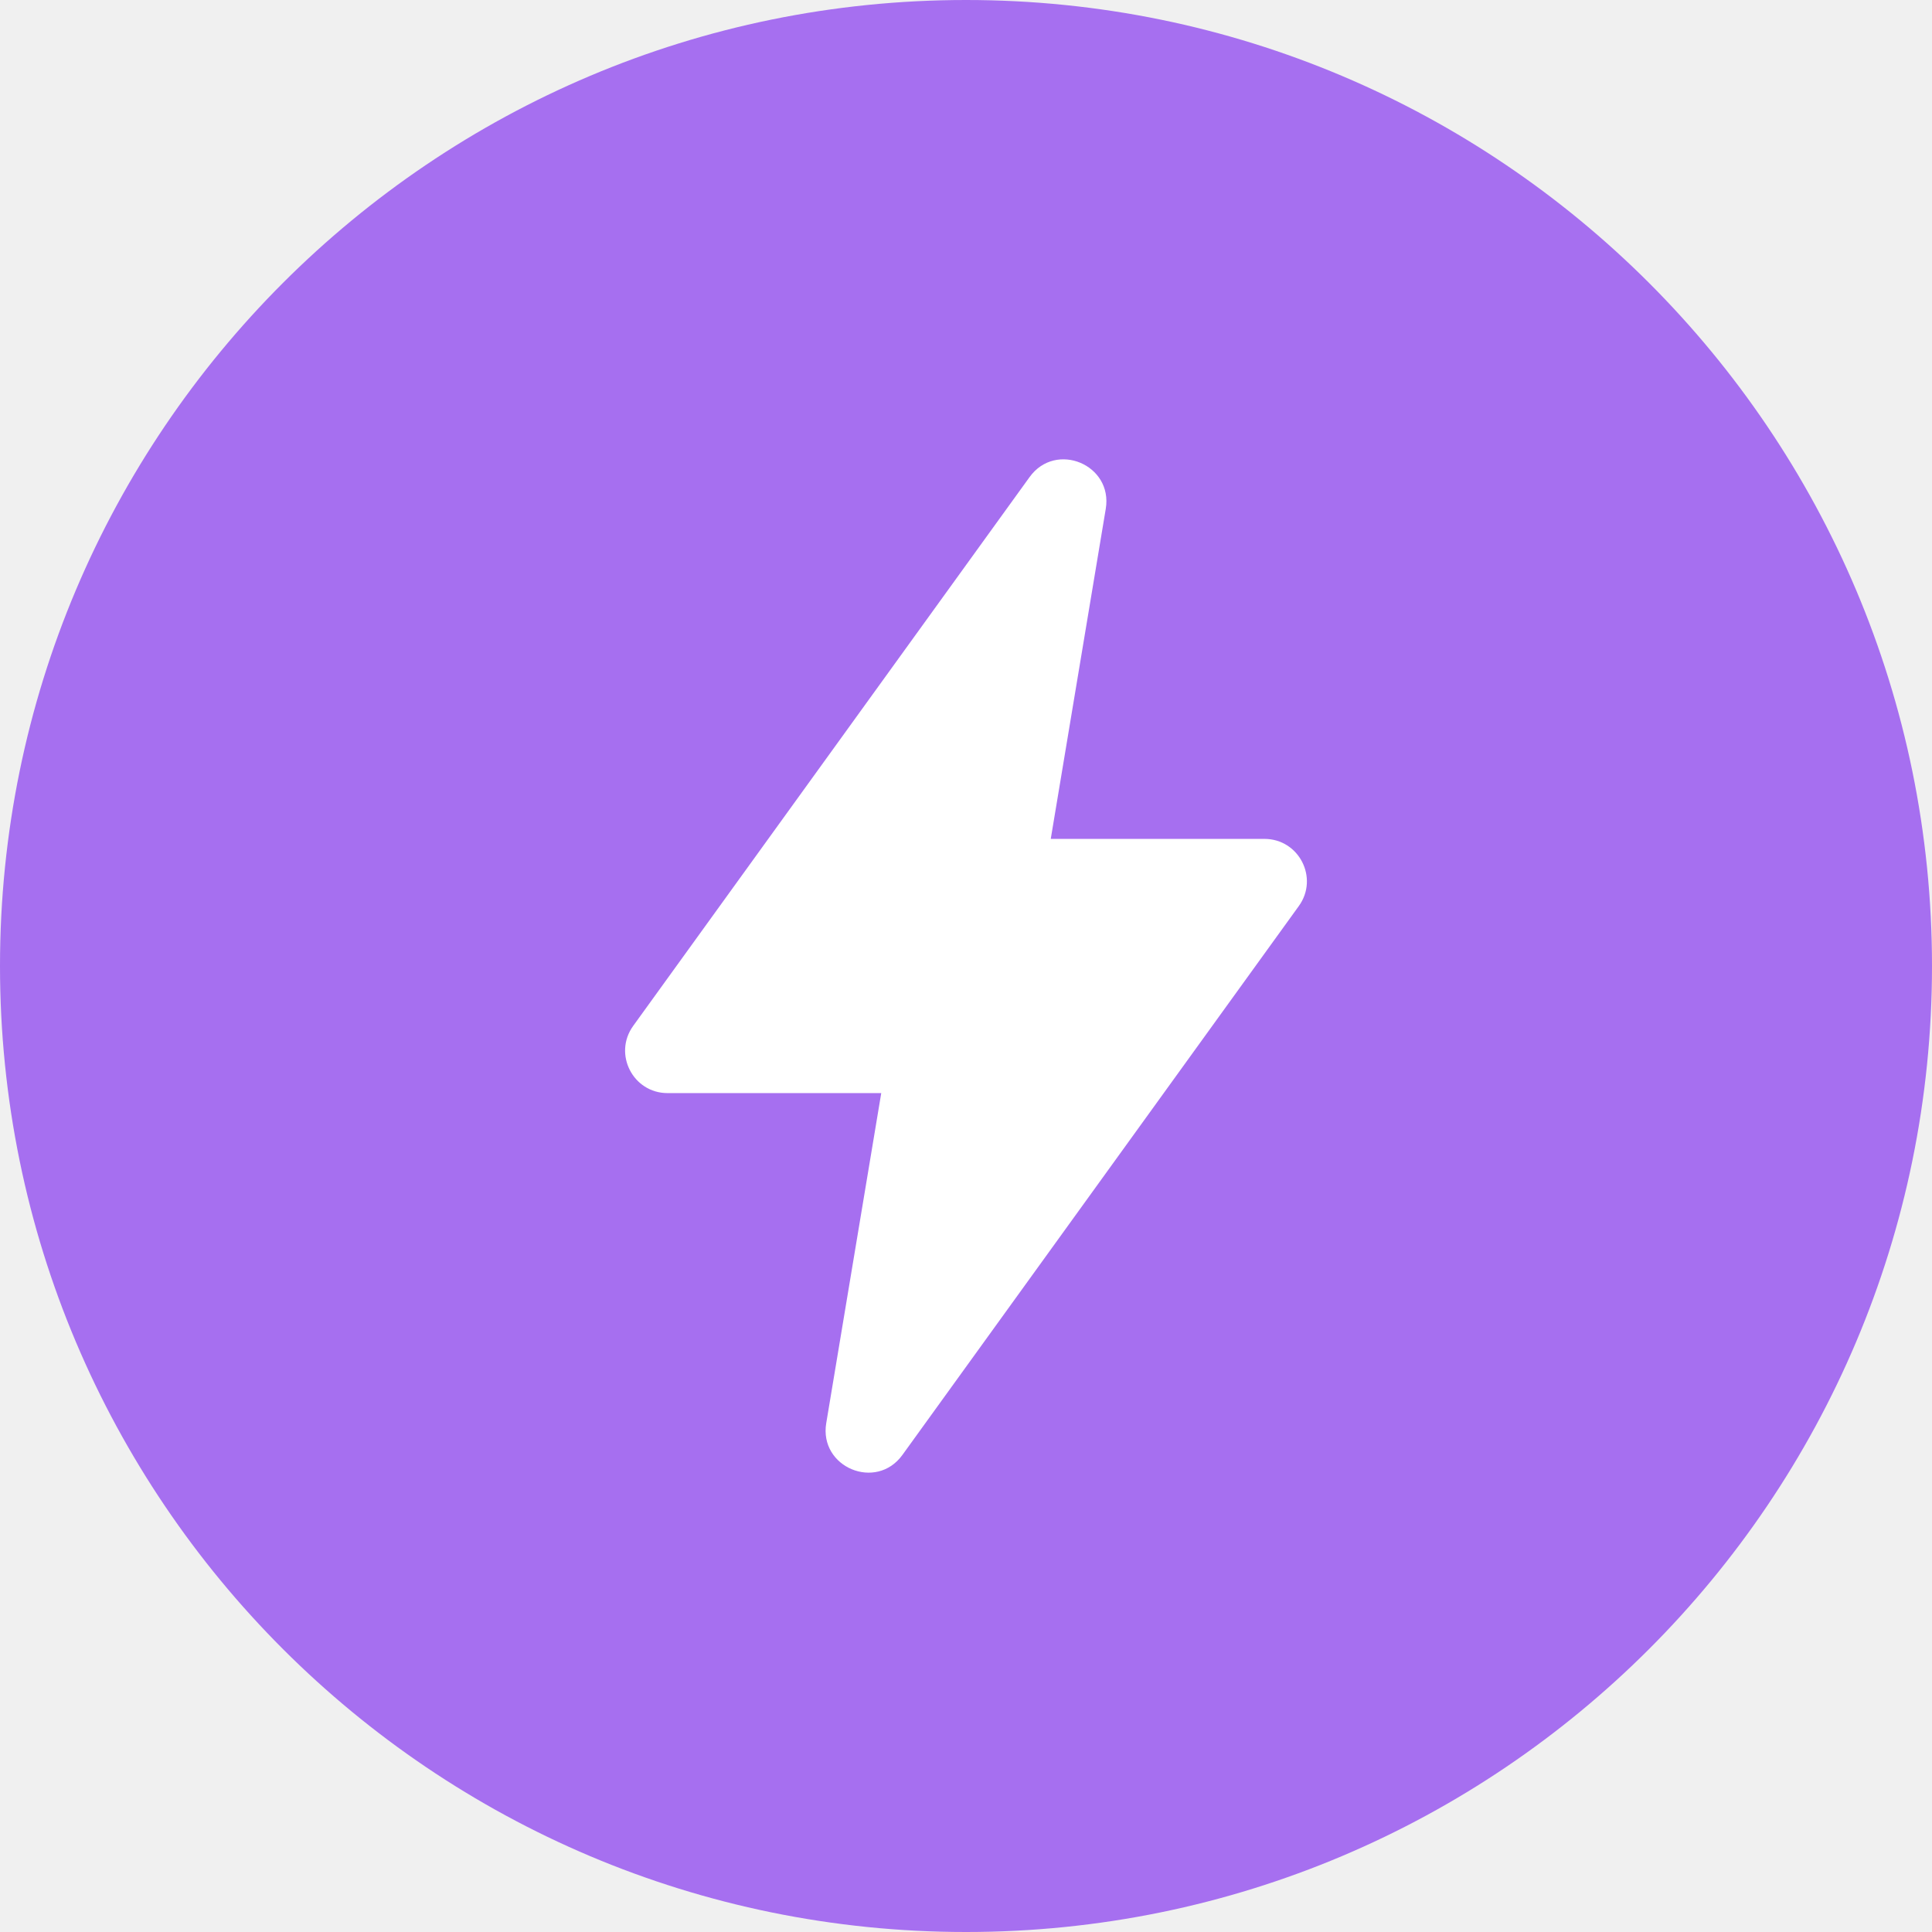
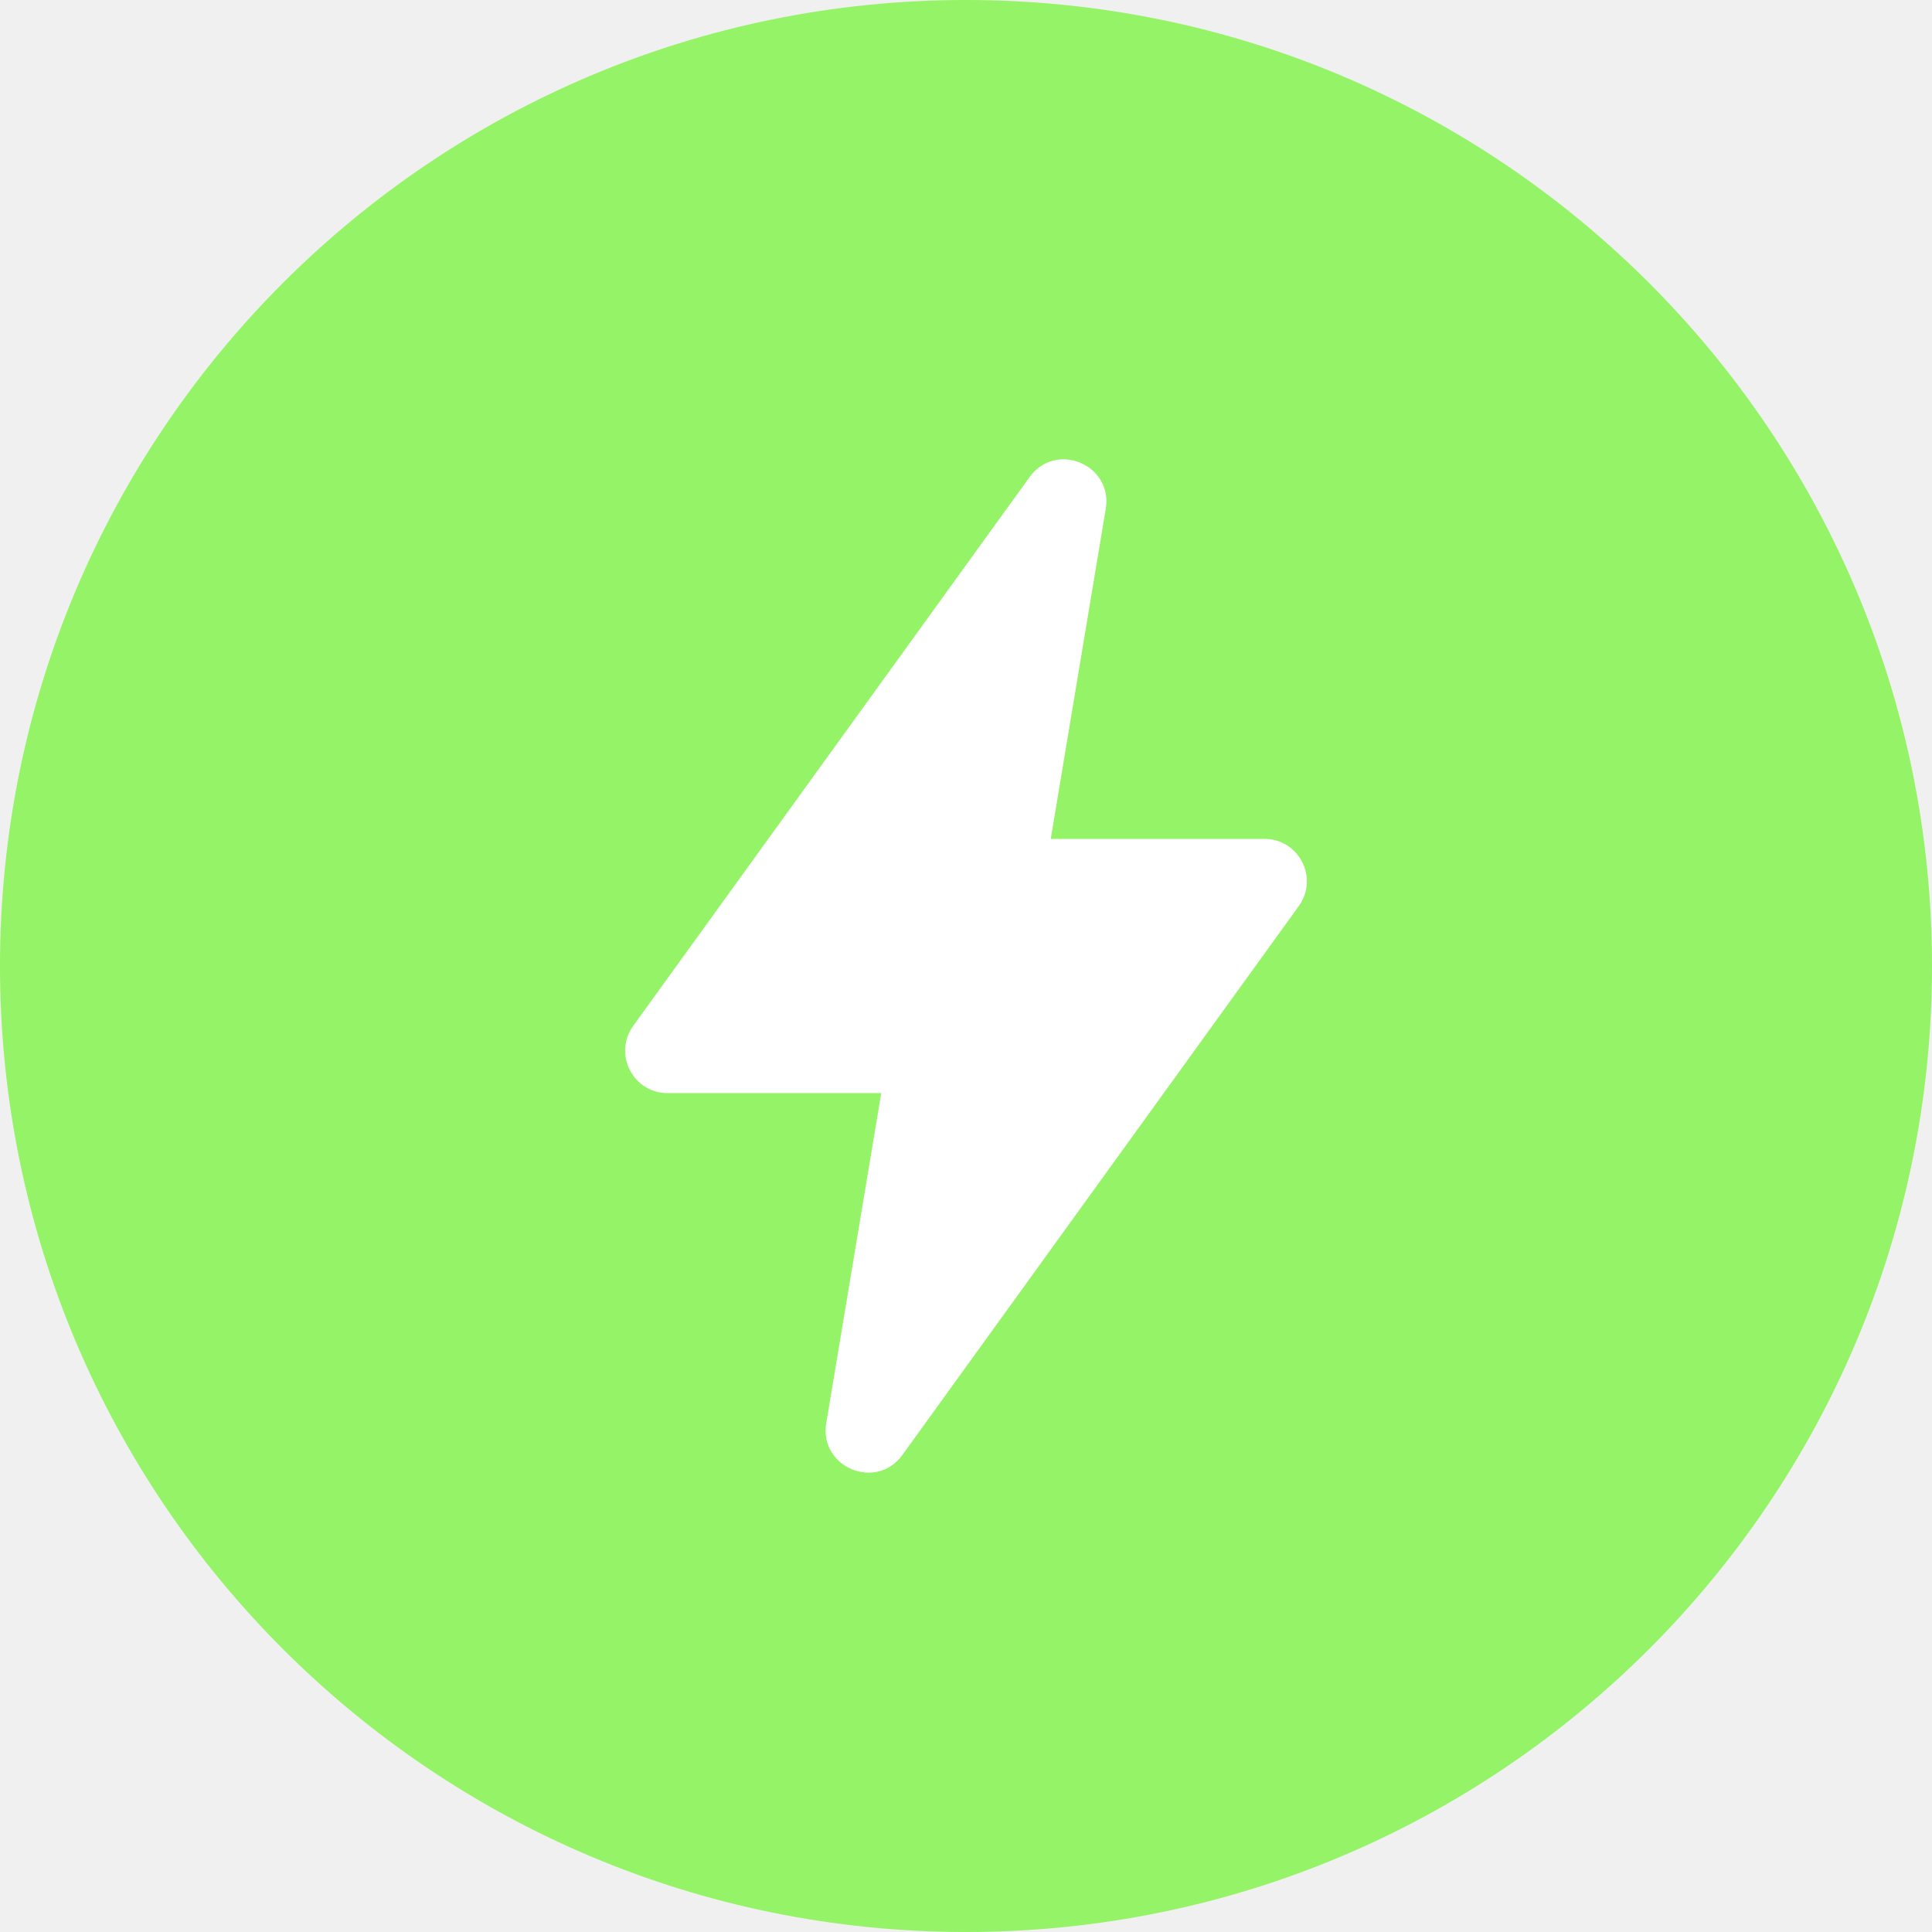
<svg xmlns="http://www.w3.org/2000/svg" width="38" height="38" viewBox="0 0 38 38" fill="none">
  <g id="Frame 1000003117">
    <g id="Component 1">
-       <circle id="Ellipse 22" cx="19" cy="19" r="19" fill="#A66FF0" />
+       <circle id="Ellipse 22" cx="19" cy="19" r="19" fill="#94F367" />
      <g id="icons/Lightning/Filled">
        <path id="Shape" d="M12.454 20.178L20.251 9.383C20.767 8.669 21.893 9.139 21.749 10.008L20.667 16.5H24.87C25.55 16.5 25.944 17.27 25.546 17.821L17.749 28.617C17.233 29.331 16.107 28.86 16.251 27.992L17.333 21.5H13.13C12.45 21.5 12.056 20.73 12.454 20.178Z" fill="white" />
      </g>
    </g>
  </g>
</svg>
